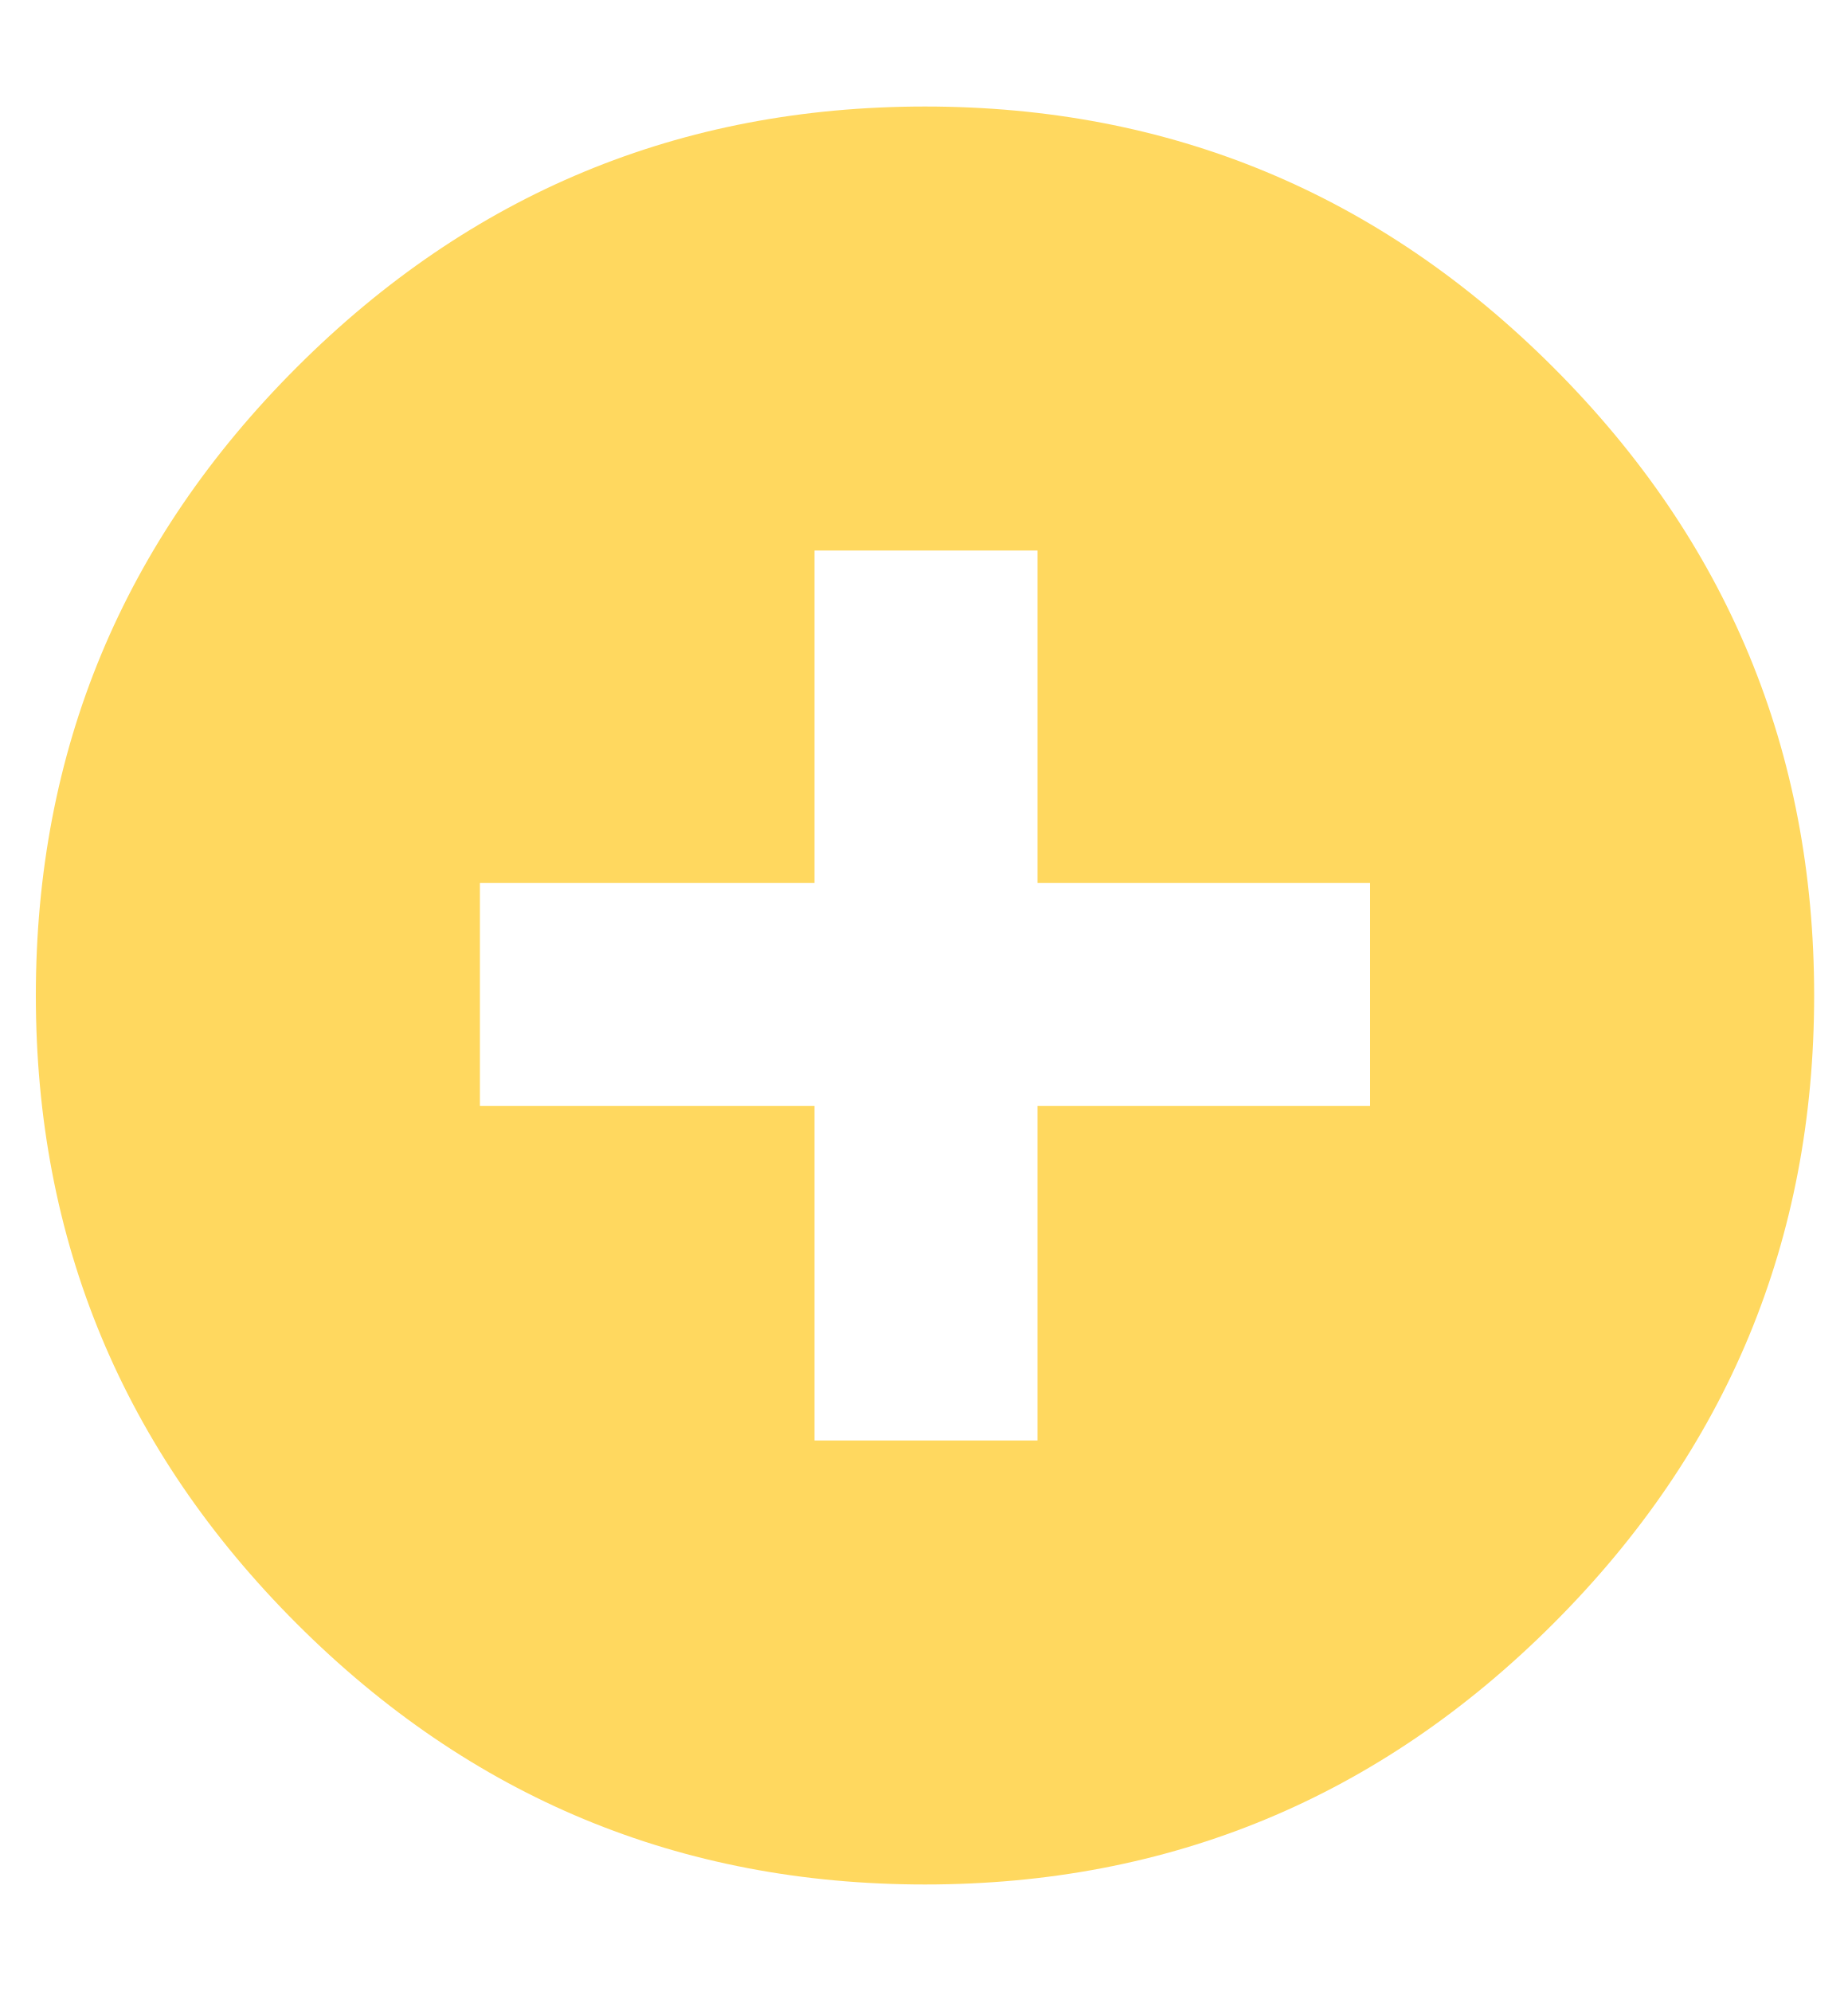
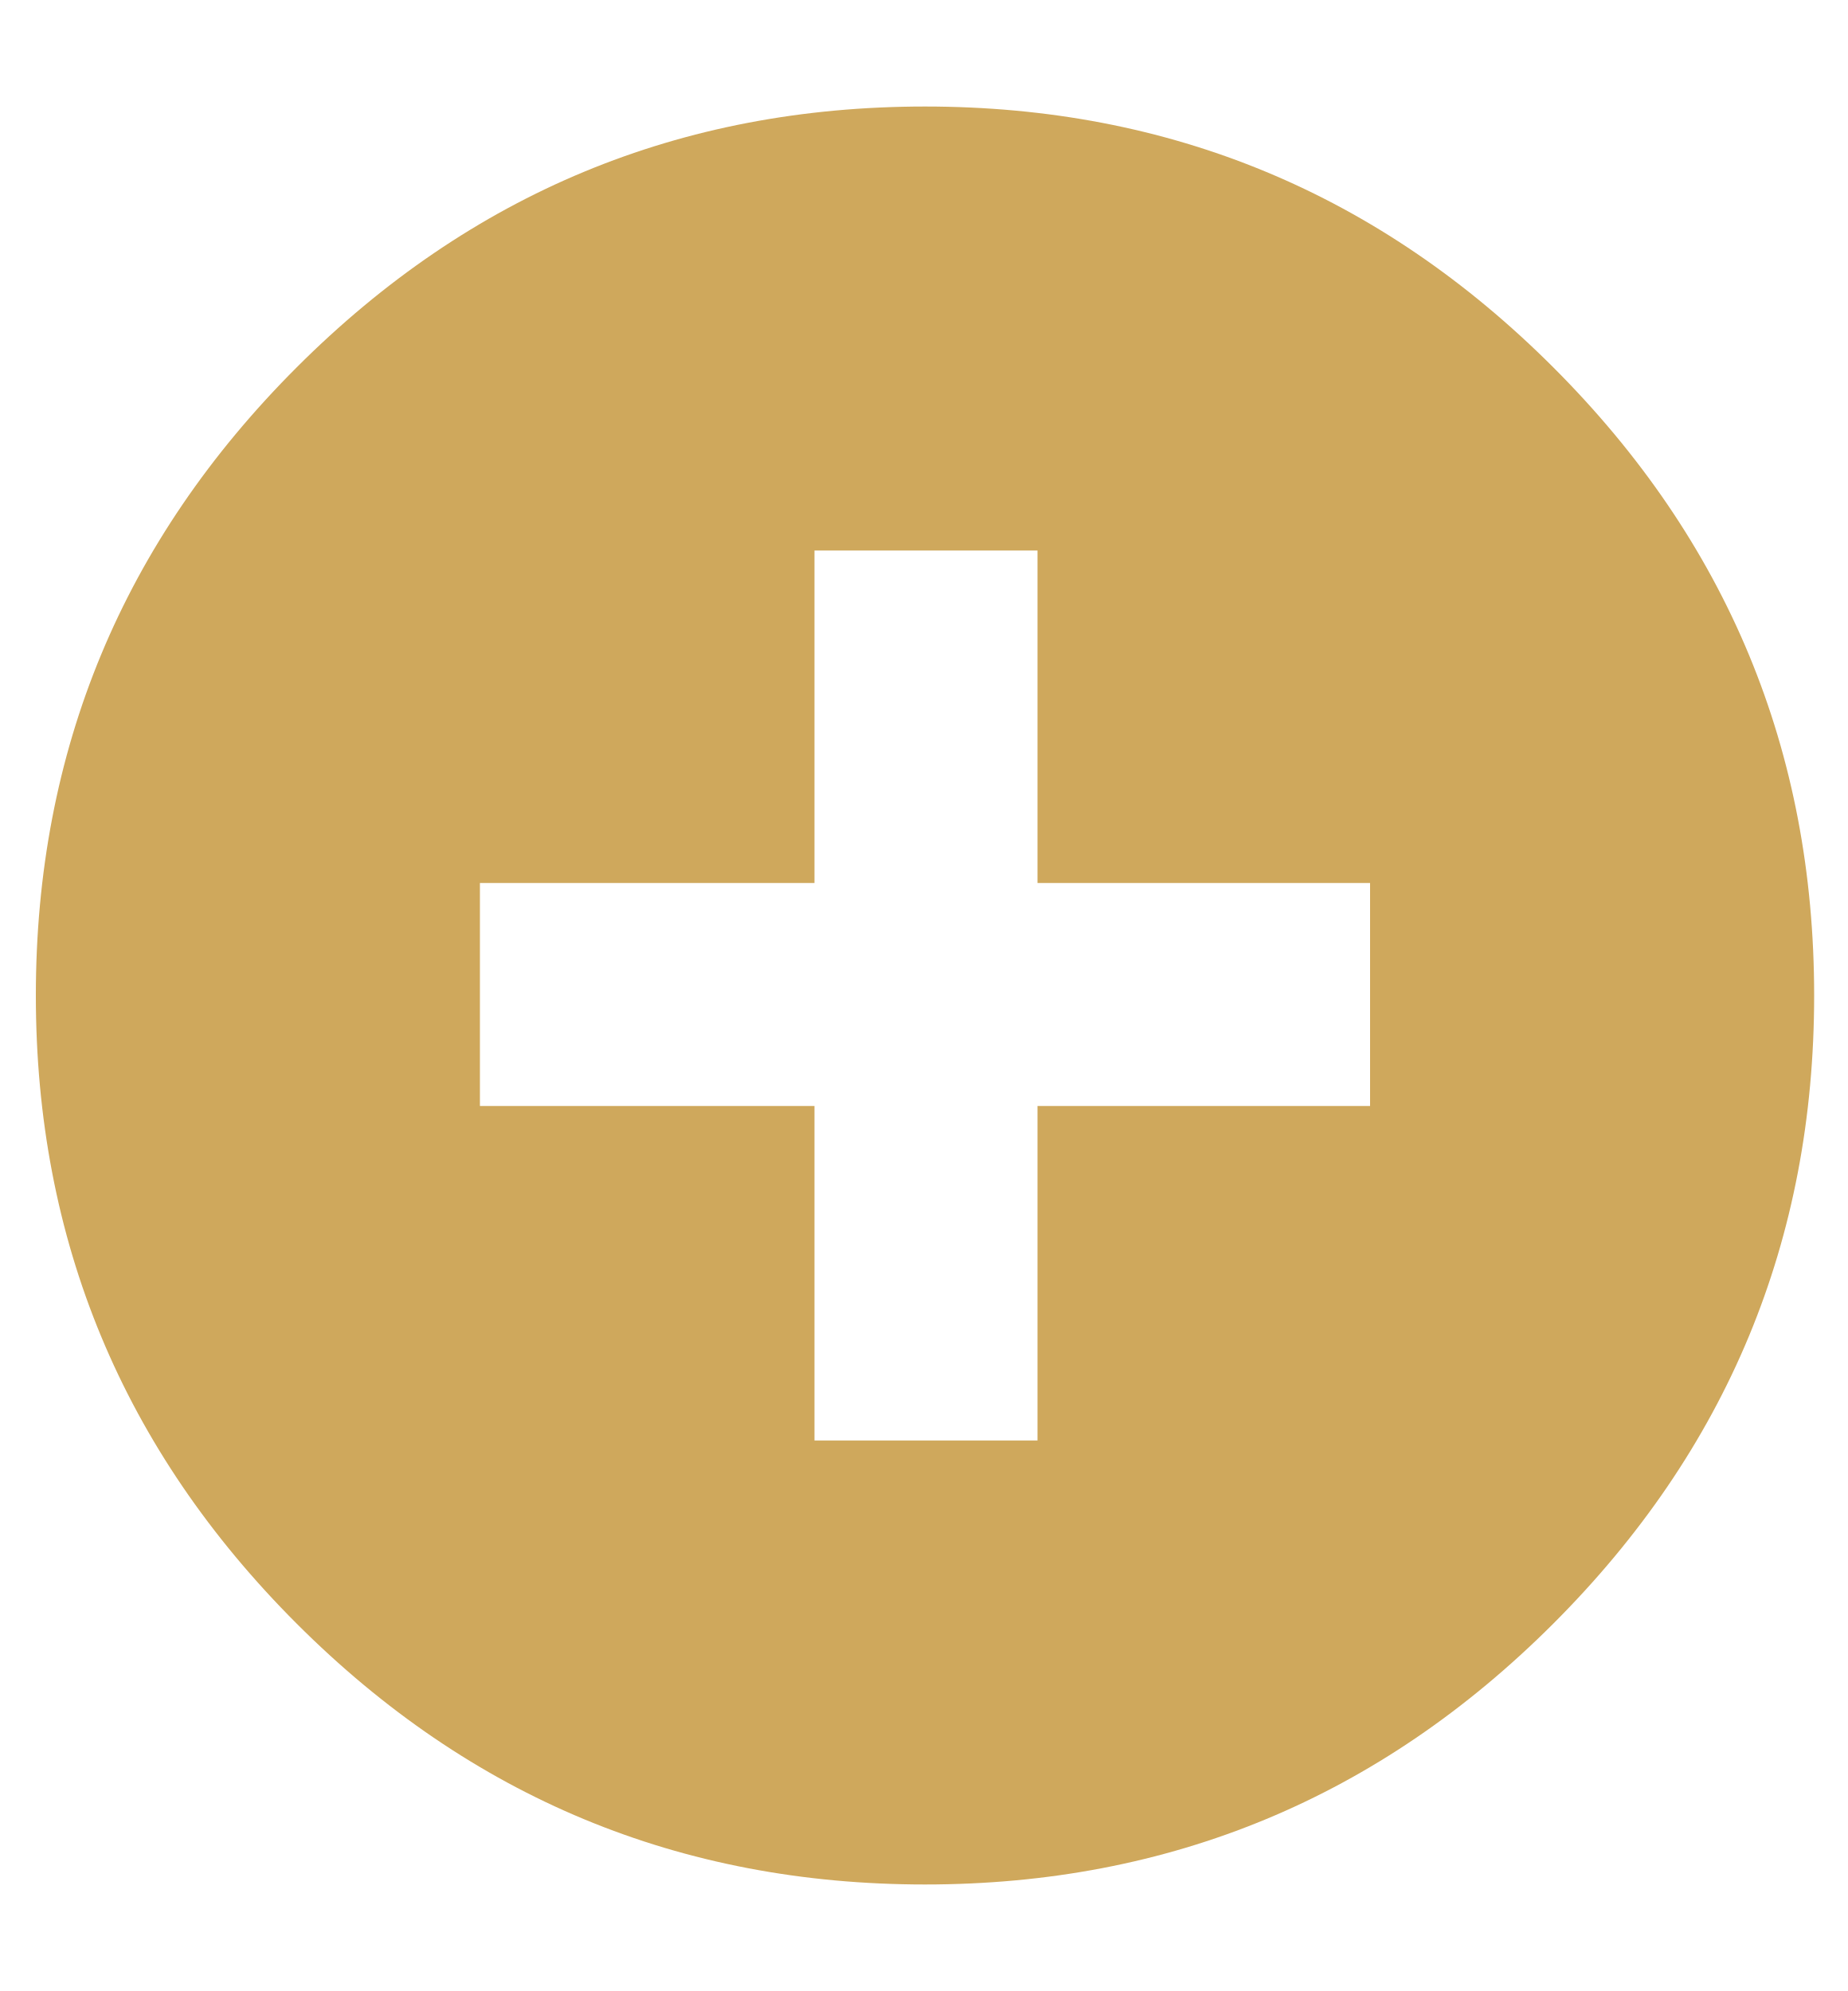
- <svg xmlns="http://www.w3.org/2000/svg" fill="#ffd85f" height="1000" width="928">
+ <svg xmlns="http://www.w3.org/2000/svg" fill="#CFA85C" height="1000" width="928">
  <path d="M464.5 53.5q184.5 0 315.5 131t131 315.5 -131 315.5 -315.5 131 -315.5 -131 -131 -315.5 131 -315.5 315.5 -131zm223.5 502l0 -112l-167 0l0 -167l-112 0l0 167l-168 0l0 112l168 0l0 168l112 0l0 -168l167 0z" />
</svg>
